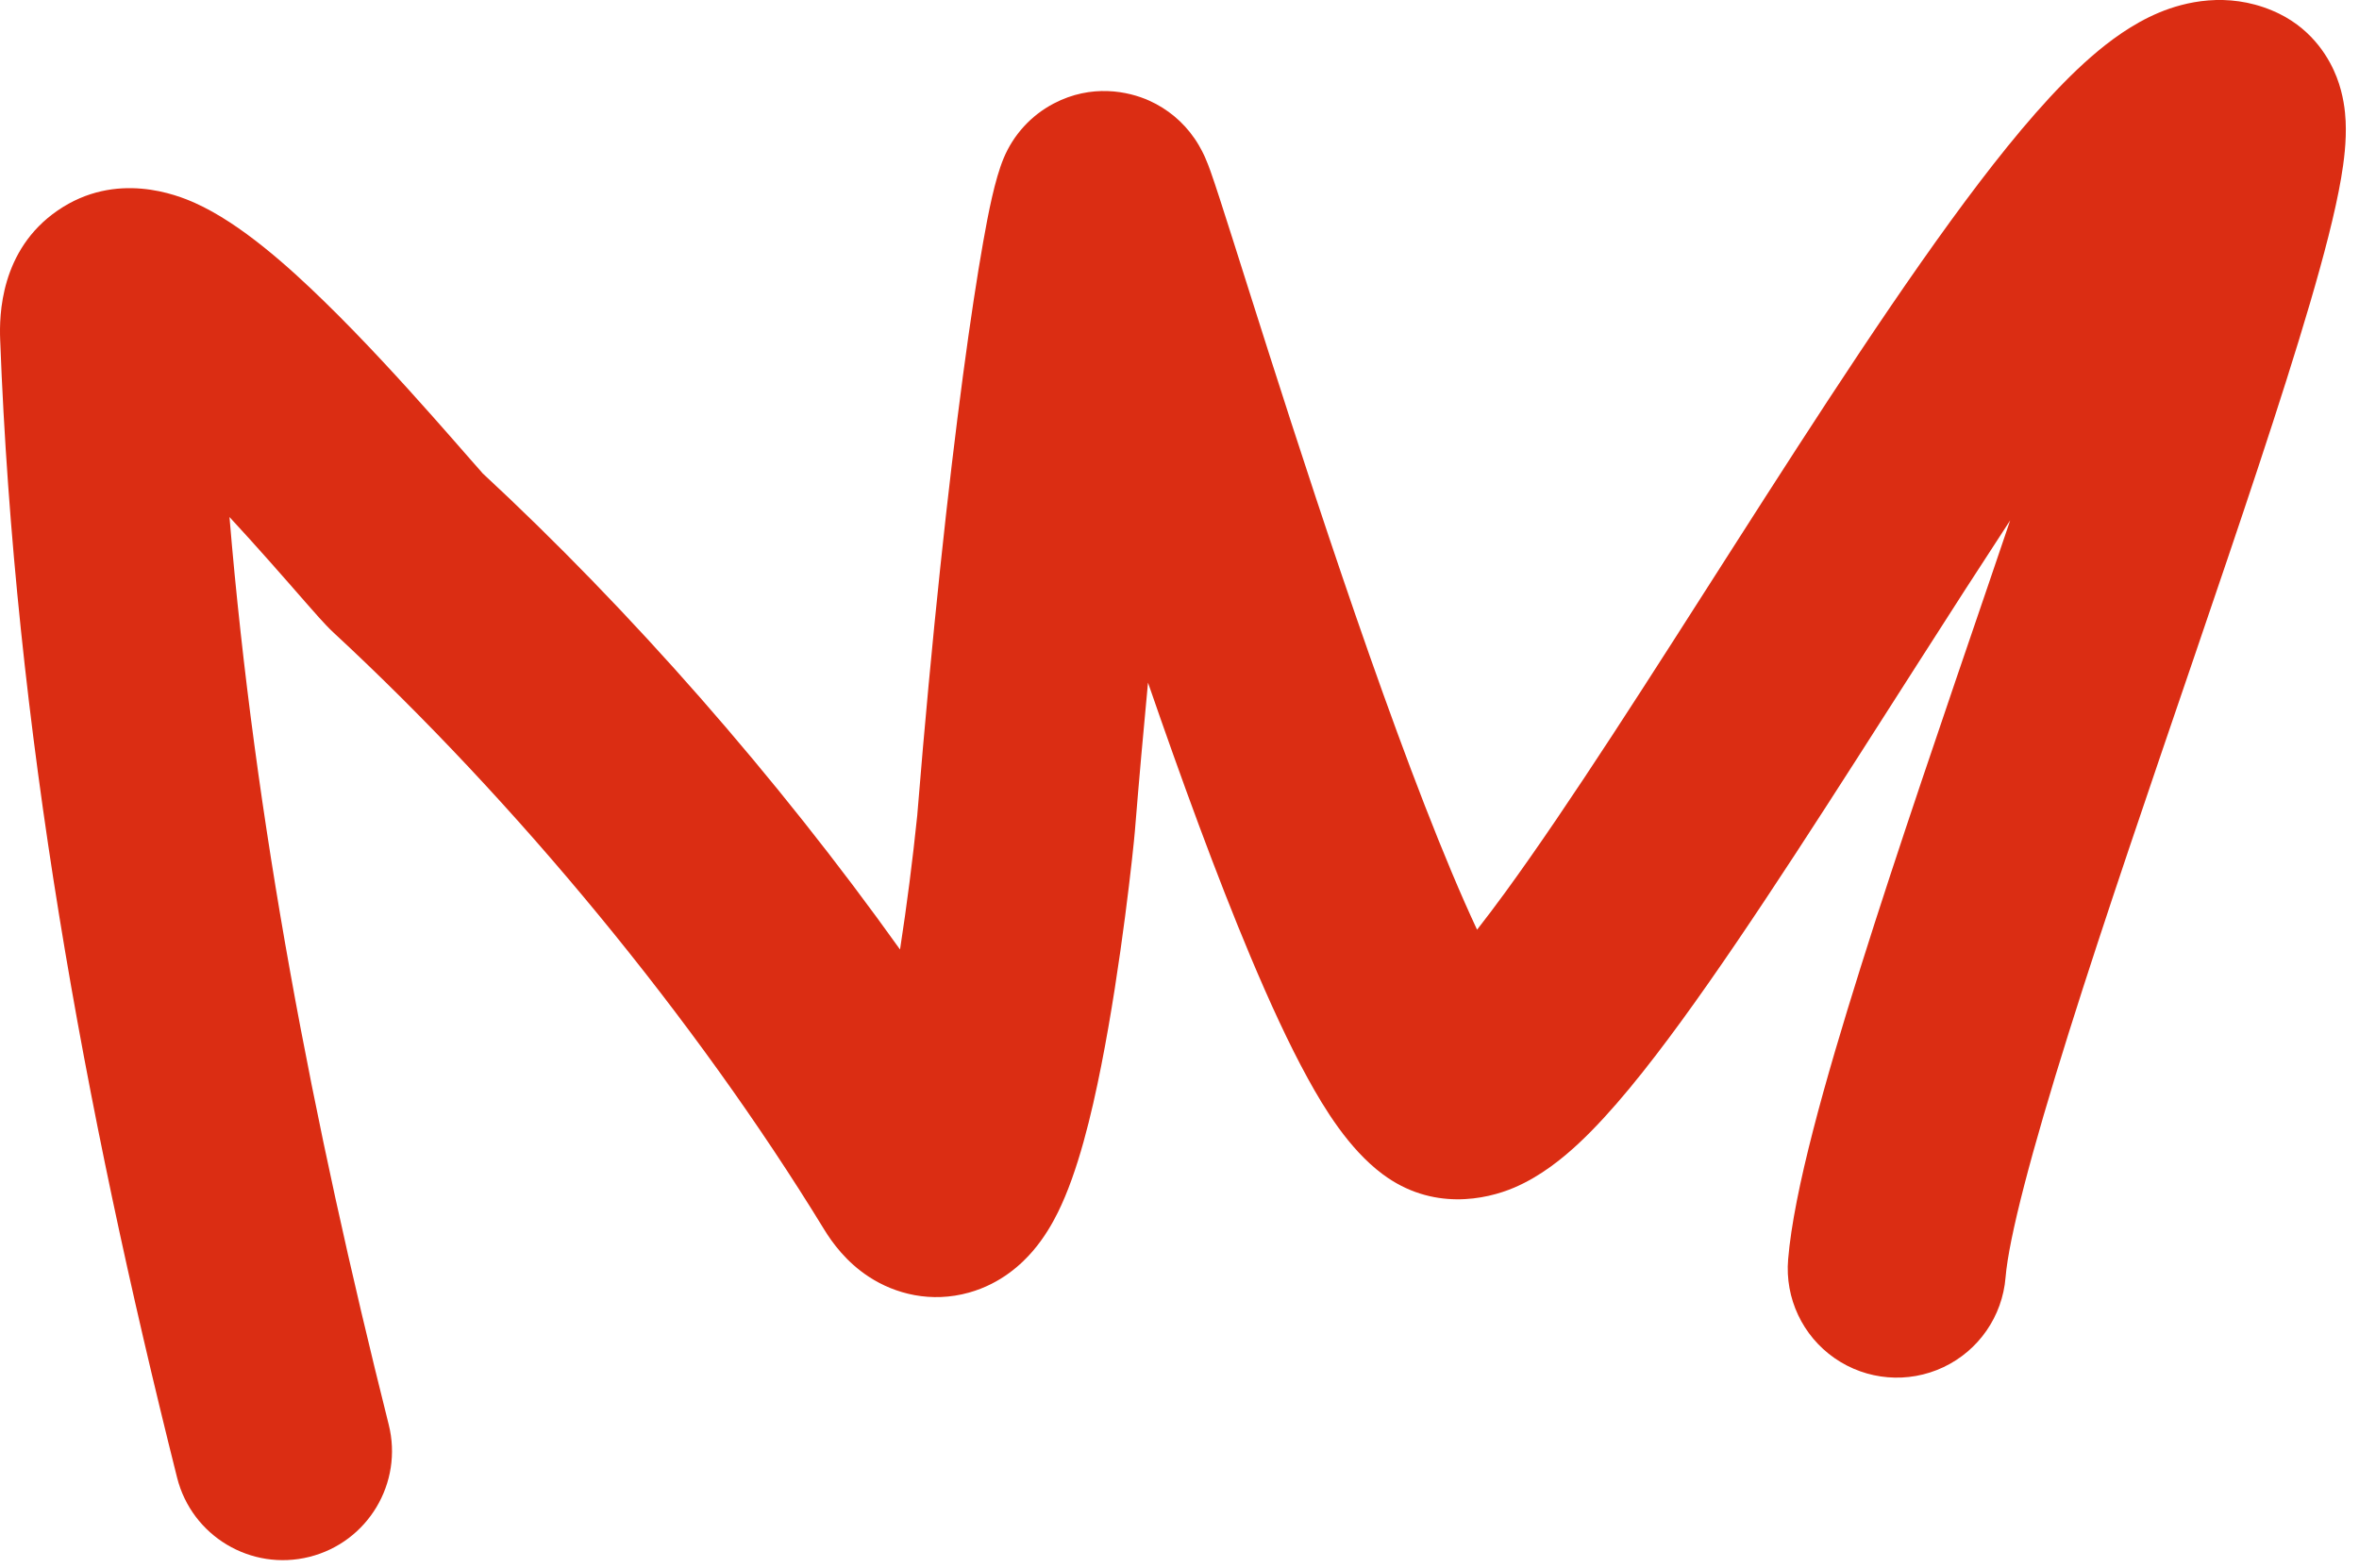
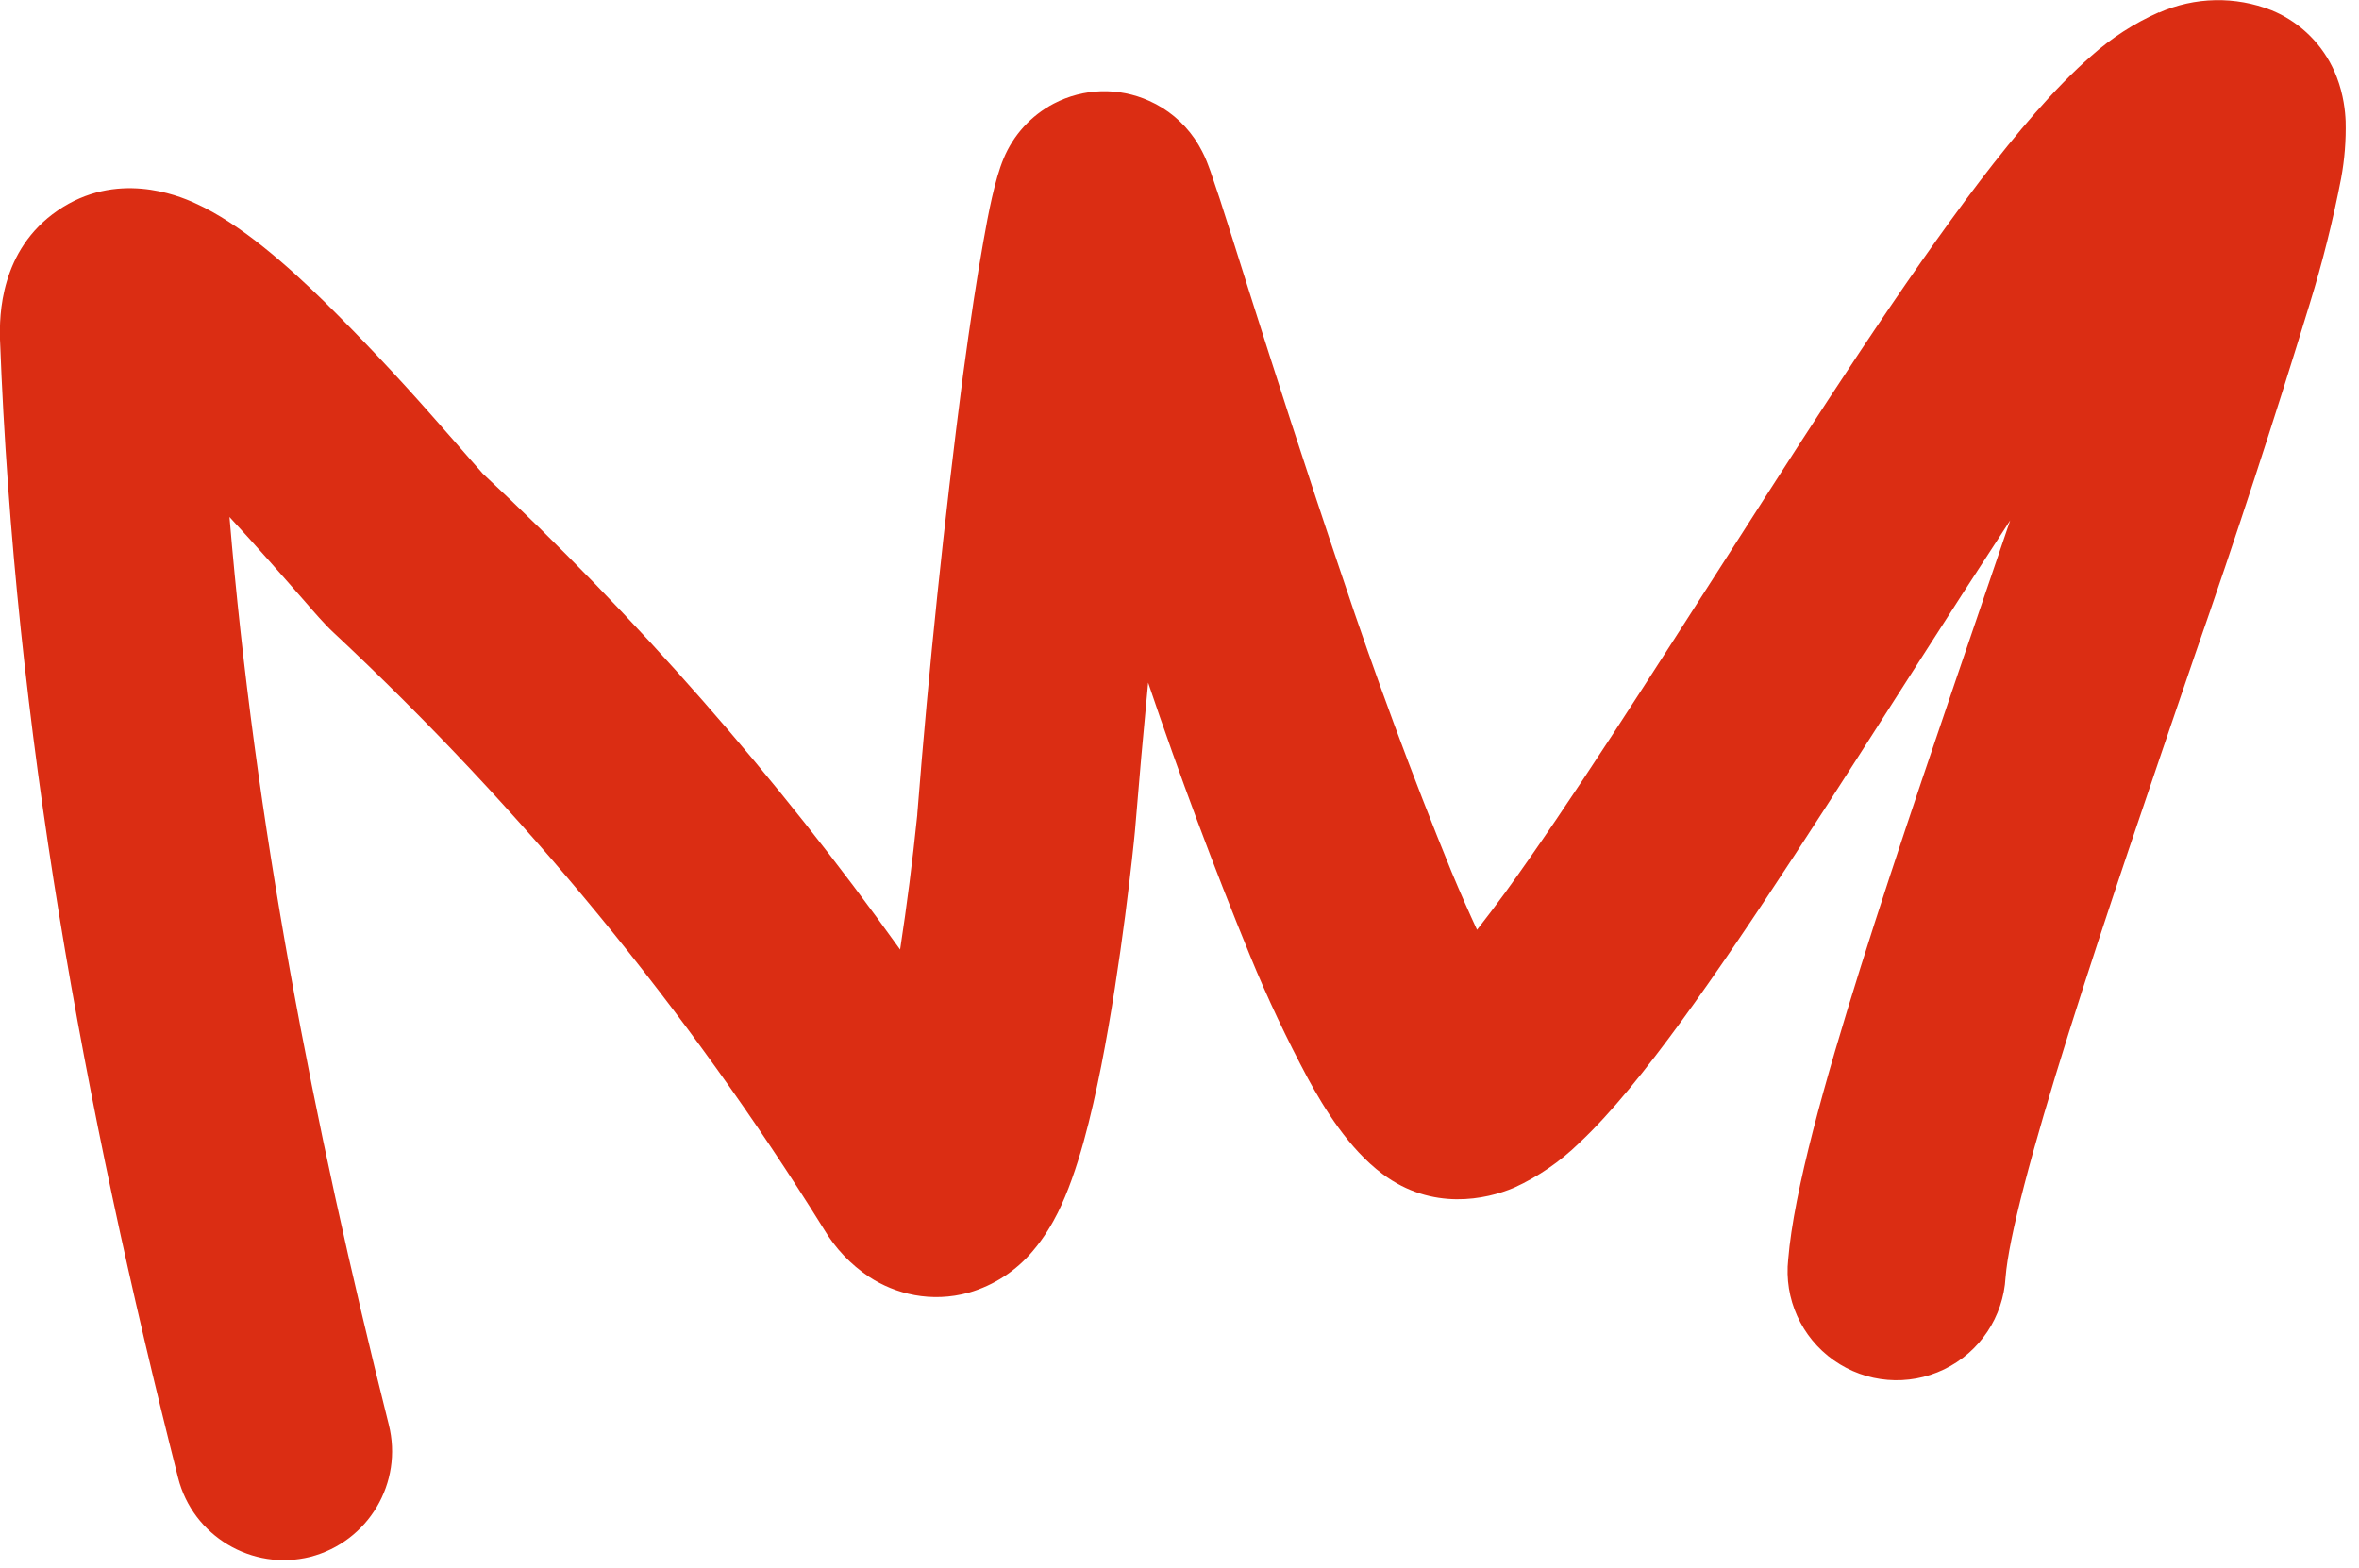
- <svg xmlns="http://www.w3.org/2000/svg" width="173" height="115" fill="none">
-   <path fill="#DB2D13" d="M158.331.926c1.91-.8 4.989-1.53 8.27-.167l.318.139.248.118c2.526 1.249 3.702 3.36 4.198 4.647.504 1.305.62 2.501.655 3.223.071 1.478-.127 2.985-.332 4.185-.433 2.528-1.275 5.735-2.291 9.198-2.056 7.01-5.186 16.25-8.412 25.706-3.255 9.543-6.629 19.364-9.277 27.795-2.748 8.748-4.387 15.024-4.628 17.922a8 8 0 1 1-15.945-1.325c.416-5.004 2.687-13.048 5.308-21.392 2.721-8.663 6.173-18.71 9.399-28.166.534-1.566 1.059-3.116 1.576-4.639a1133 1133 0 0 0-6.739 10.443c-6.041 9.447-12.241 19.243-17.382 26.293-2.53 3.47-5.108 6.704-7.51 8.949-1.147 1.071-2.766 2.411-4.739 3.254-2.072.884-6.014 1.735-9.662-.992-2.481-1.854-4.286-4.85-5.47-7.005-1.392-2.533-2.815-5.629-4.212-8.955-2.486-5.92-5.09-13.057-7.514-20.087-.327 3.43-.653 7.077-.965 10.923-.09 1.11-.984 9.701-2.47 17.201-.698 3.525-1.7 7.766-3.18 10.746-.402.809-.987 1.836-1.823 2.812-.783.915-2.303 2.39-4.691 3.058-2.768.774-5.394.112-7.335-1.156-1.671-1.09-2.698-2.515-3.288-3.48-9.48-15.495-22.61-31.393-36.005-43.8-.592-.548-1.47-1.563-1.987-2.153-.733-.837-1.64-1.88-2.694-3.068a215 215 0 0 0-2.923-3.23c1.861 22.371 6.116 44.4 11.677 66.564a8 8 0 0 1-5.813 9.706 8 8 0 0 1-9.706-5.812C6.14 81.091 1.087 53.474.012 24.906c-.066-1.751-.007-6.568 4.222-9.47 4.284-2.94 8.757-1.136 10.065-.55 3.375 1.514 6.904 4.711 9.478 7.22 2.872 2.797 5.748 5.956 7.94 8.426 1.102 1.24 2.067 2.349 2.764 3.145.686.783.92 1.035.909 1.034l-.084-.076c10.94 10.133 21.672 22.37 30.699 35.01a197 197 0 0 0 1.259-9.804l.01-.108.002-.036c1.071-13.178 2.278-24.149 3.346-32.16.534-4.001 1.04-7.309 1.484-9.808.371-2.093.848-4.557 1.494-6.114a8 8 0 0 1 3.68-4.024c2.771-1.452 5.452-.907 7.008-.205a8 8 0 0 1 3.308 2.762c.48.694.754 1.34.782 1.403.169.38.31.766.389.987.188.525.424 1.237.683 2.034.528 1.623 1.271 3.978 2.154 6.764 1.78 5.615 4.188 13.167 6.816 20.9 2.638 7.763 5.451 15.57 8.036 21.726.655 1.56 1.28 2.976 1.867 4.23a104 104 0 0 0 2.046-2.713c4.777-6.55 10.644-15.813 16.829-25.486 6.07-9.492 12.445-19.376 17.958-26.61 2.721-3.568 5.526-6.888 8.212-9.226 1.323-1.15 3.004-2.41 4.963-3.231" />
+ <svg xmlns="http://www.w3.org/2000/svg" fill="none" viewBox="0 0 17300 11500">
+   <path d="M15833 93a1070 1070 0 01 827-17l32 14 25 12a862 862 0 01 420 464c50 130 62 250 65 323a2020 2020 0 01-33 418 8762 8762 0 01-230 920 69046 69046 0 01-840 2570c-326 955-663 1937-928 2780-275 875-440 1502-463 1792a800 800 0 11-1594-132c41-500 268-1305 530-2140 272-866 618-1870 940-2816l158-464a113300 113300 0 00-674 1044c-604 945-1224 1925-1738 2630-253 347-510 670-750 894a1684 1684 0 01-475 326c-207 88-602 173-966-100-248-185-429-484-547-700a9780 9780 0 01-422-895 34266 34266 0 01-750-2009 77690 77690 0 00-97 1092c-10 110-99 970-247 1720-70 353-170 777-318 1075-40 80-100 184-183 281a960 960 0 01-469 306c-277 77-540 11-733-116a1087 1087 0 01-330-348 21589 21589 0 00-3600-4380c-59-54-147-156-198-215-74-84-164-188-270-307a21500 21500 0 00-292-323c186 2237 612 4440 1168 6657a800 800 0 01-575 970 800 800 0 01-970-580C614 8108 108 5346 0 2490c-5-174 0-656 423-946C852 1250 1300 1430 1430 1490c337 151 690 470 948 722a16480 16480 0 01 794 842c110 124 206 235 276 315l91 103-8-7a23435 23435 0 01 3070 3500 19700 19700 0 00 125-980l1-10v-4a64619 64619 0 01 335-3216c54-400 104-730 149-980 37-210 84-457 149-612a800 800 0 01 368-403 800 800 0 01 700-20 800 800 0 01 332 276c48 70 75 134 78 140 17 38 30 77 39 100l68 202c53 163 127 398 215 677 178 561 420 1316 682 2090a35149 35149 0 00 804 2172c65 156 128 298 186 423a10400 10400 0 00 205-271c478-659 1064-1585 1683-2550 607-950 1244-1940 1796-2666 272-356 552-688 820-922A1897 1897 0 01 15833 90" fill="#DB2D13" />
</svg>
